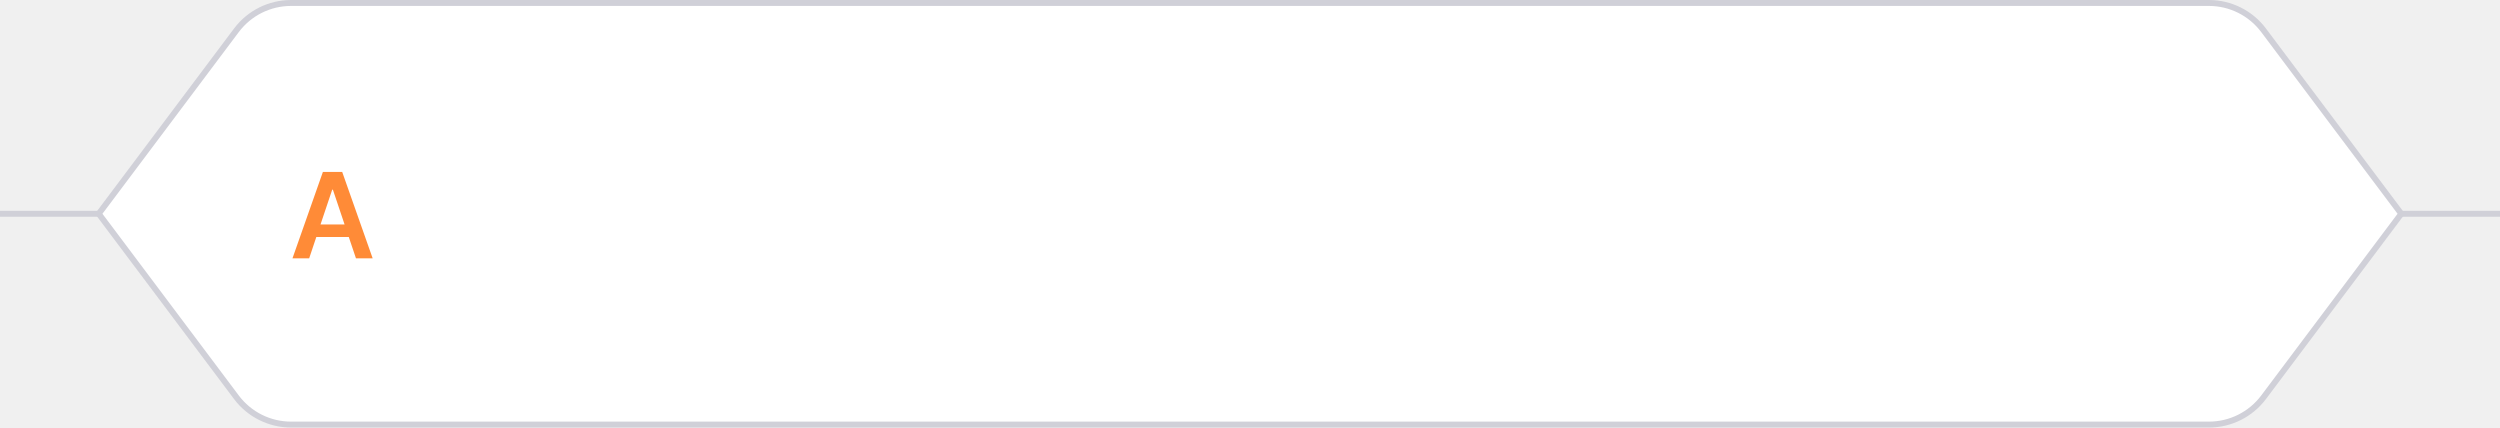
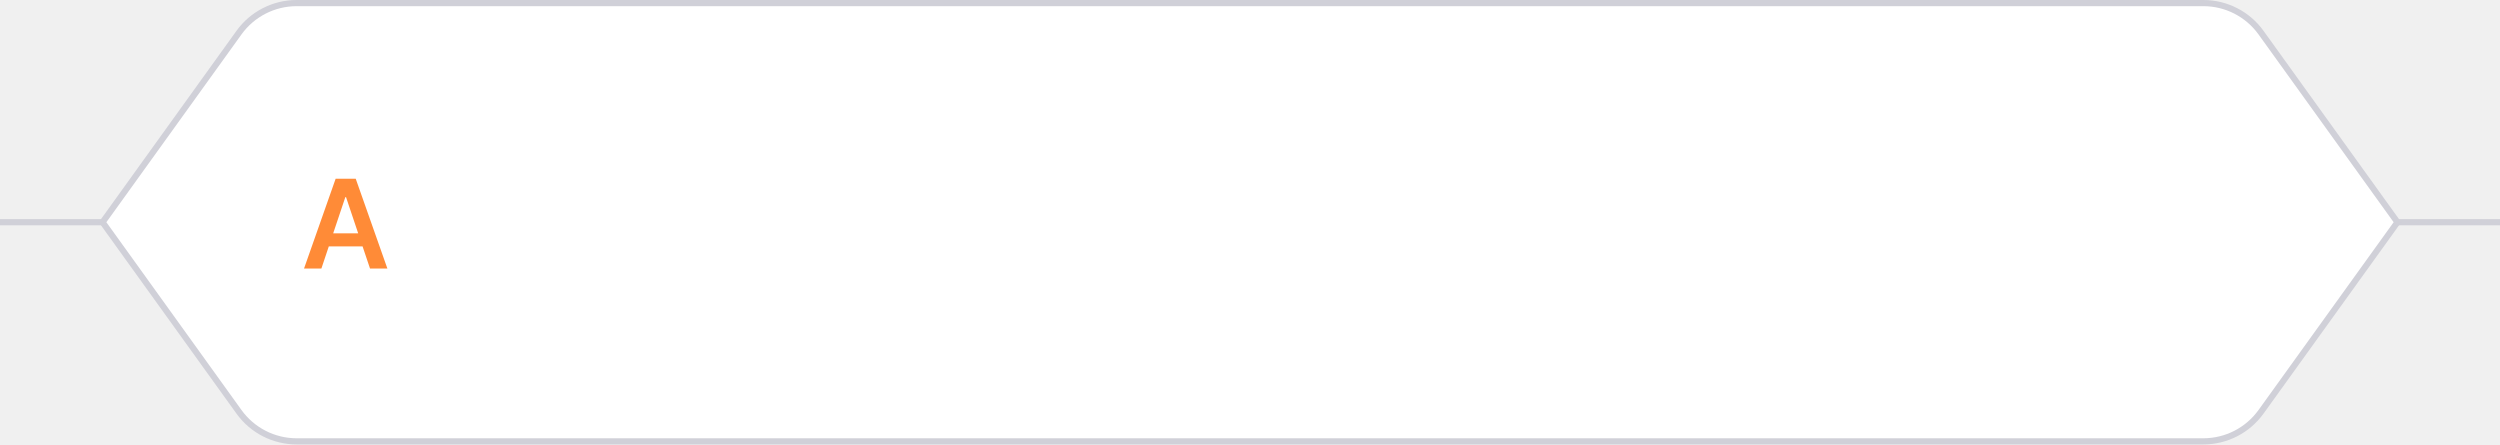
- <svg xmlns="http://www.w3.org/2000/svg" width="421" height="72" viewBox="0 0 421 72" fill="none">
-   <path d="M404 36L421 36" stroke="#D0D0D8" />
+ <svg xmlns="http://www.w3.org/2000/svg" width="405" height="72" viewBox="0 0 405 72" fill="none">
+   <path d="M388 36L405 36" stroke="#D0D0D8" />
  <path d="M0 36L17 36" stroke="#D0D0D8" />
-   <path d="M39.814 5.098C41.986 2.203 45.393 0.5 49.012 0.5H371.988C375.607 0.5 379.014 2.203 381.186 5.098L404.375 36L381.186 66.902C379.014 69.797 375.607 71.5 371.988 71.5H49.012C45.393 71.5 41.986 69.797 39.814 66.902L16.625 36L39.814 5.098Z" fill="white" stroke="#D0D0D8" />
+   <path d="M38.717 5.283C40.878 2.28 44.352 0.5 48.052 0.5H356.948C360.648 0.5 364.122 2.28 366.283 5.283L388.384 36L366.283 66.717C364.122 69.72 360.648 71.5 356.948 71.5H48.052C44.352 71.5 40.878 69.72 38.717 66.717L16.616 36L38.717 5.283Z" fill="white" stroke="#D0D0D8" />
  <path d="M52.066 43.5L53.267 39.913H58.735L59.943 43.5H62.755L57.627 28.954H54.374L49.254 43.5H52.066ZM53.977 37.797L55.944 31.938H56.058L58.025 37.797H53.977Z" fill="#FF8B37" />
</svg>
